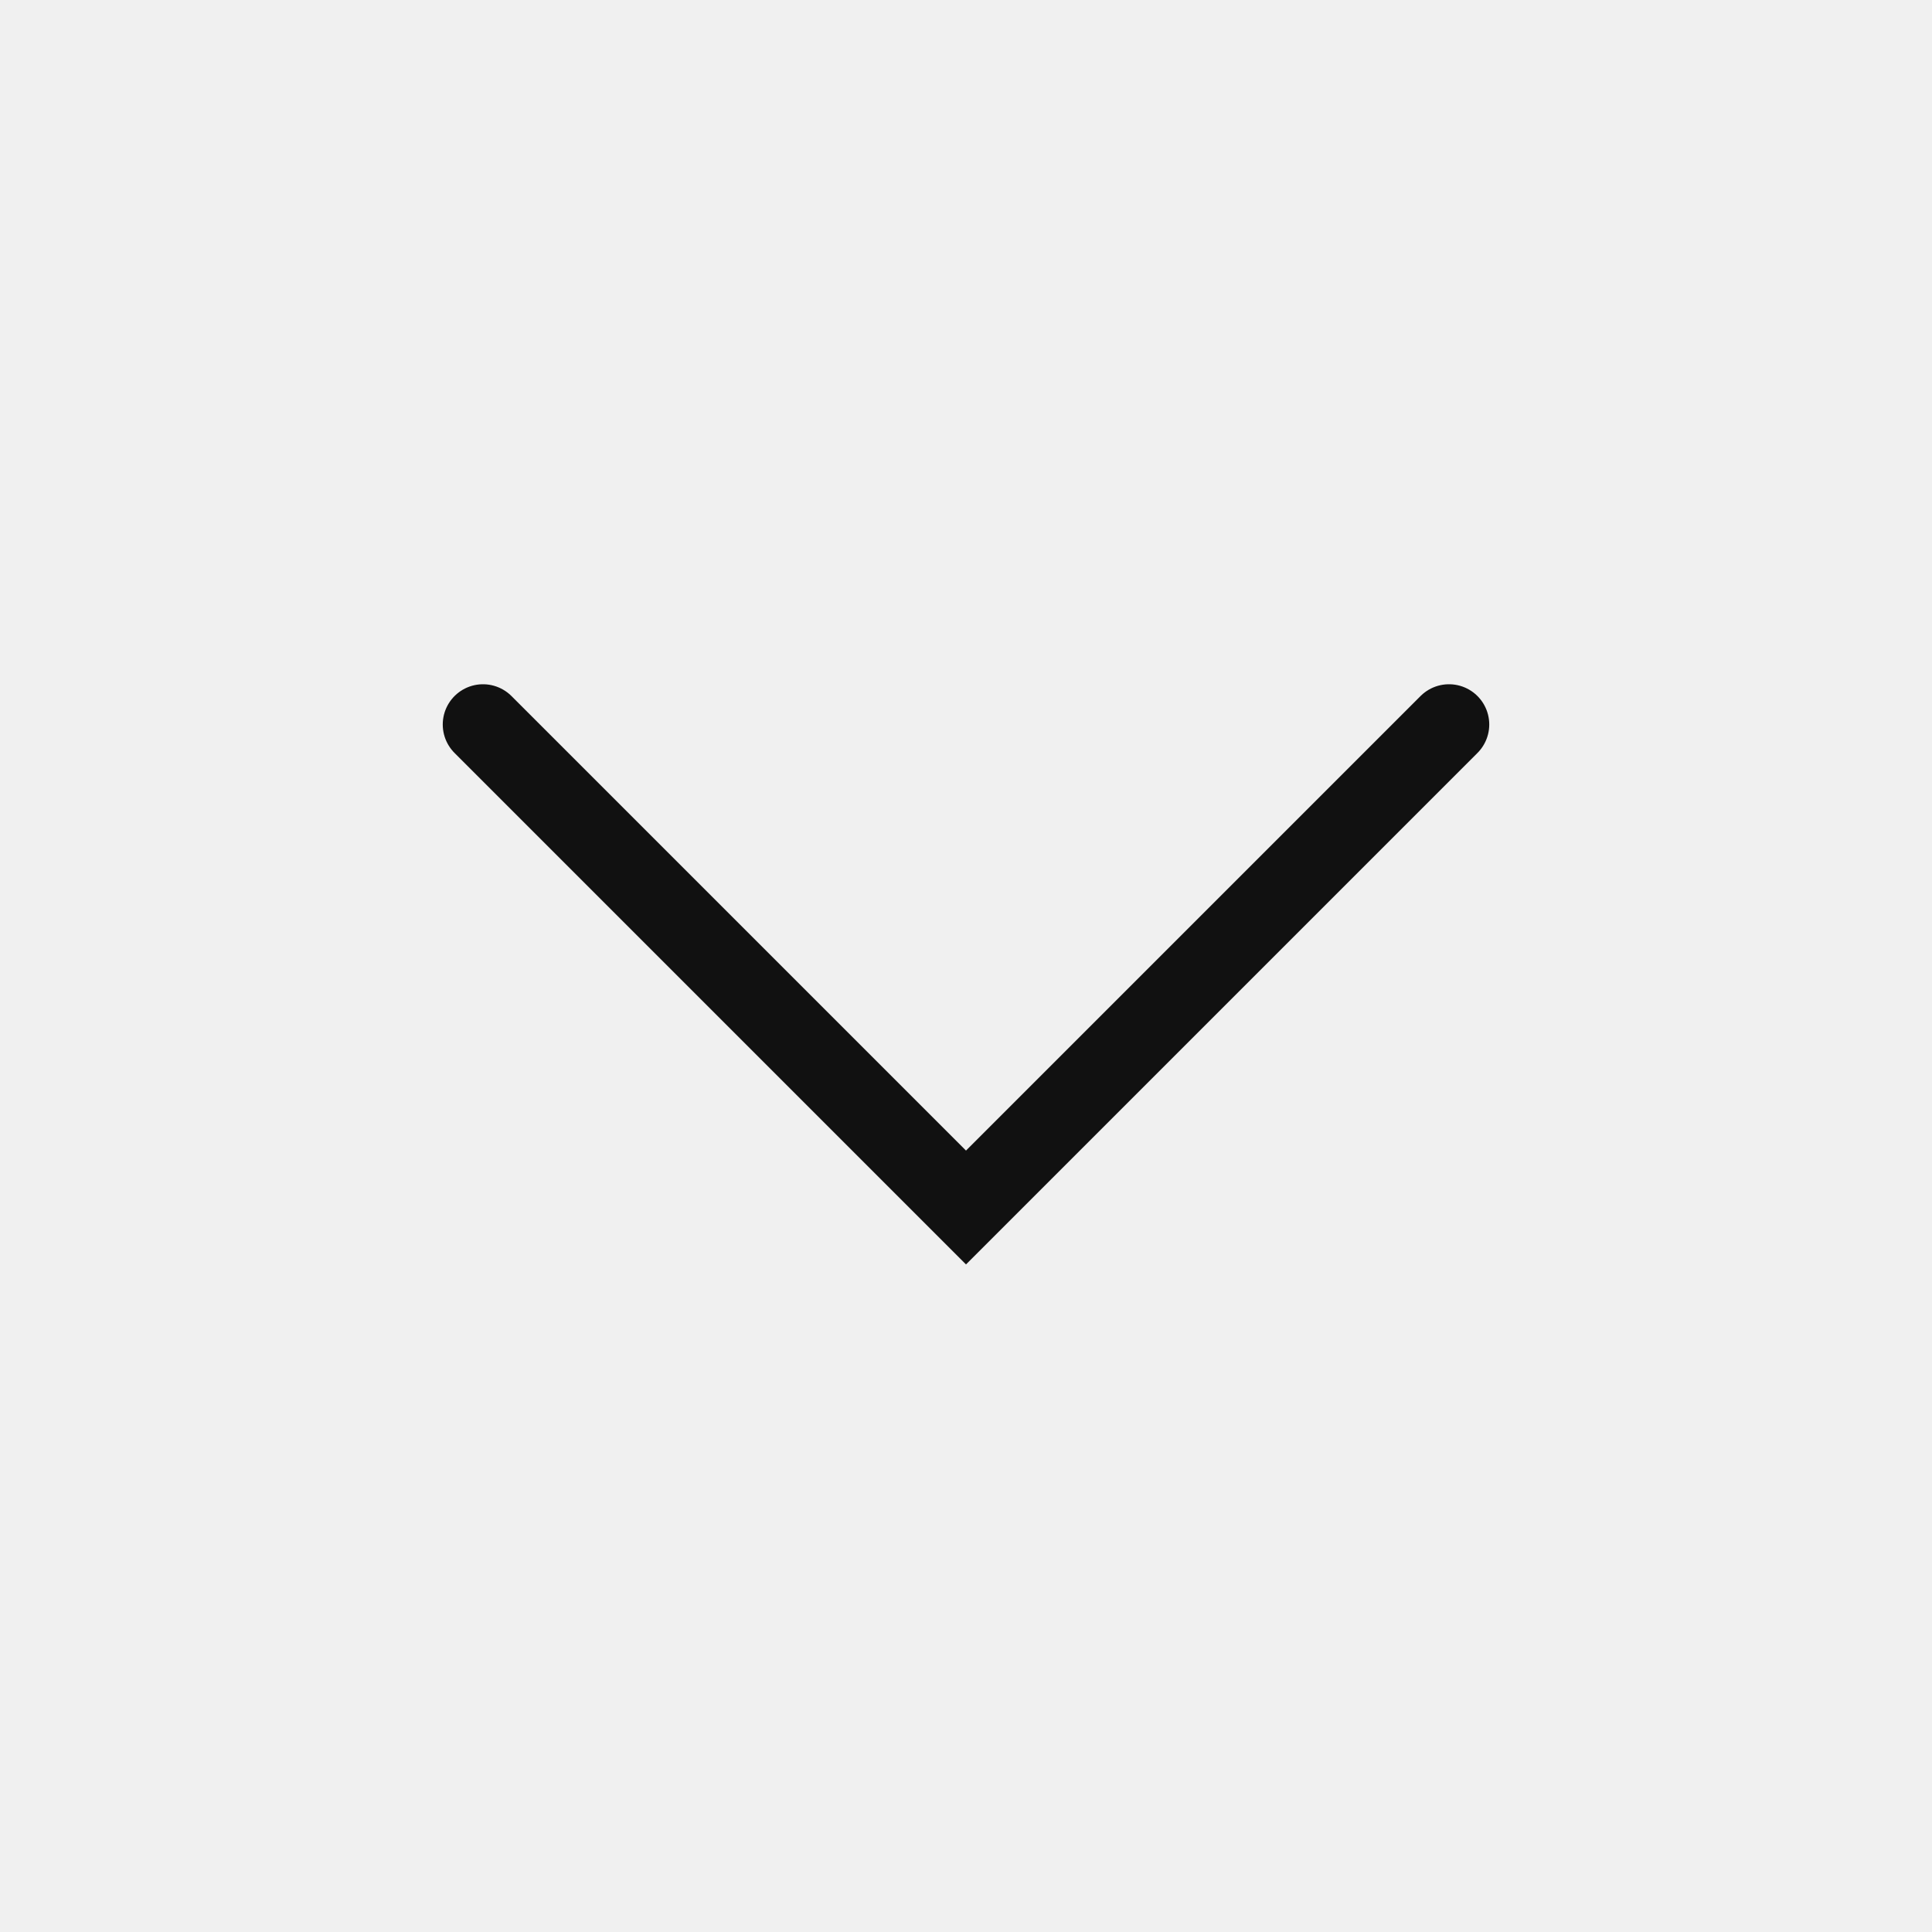
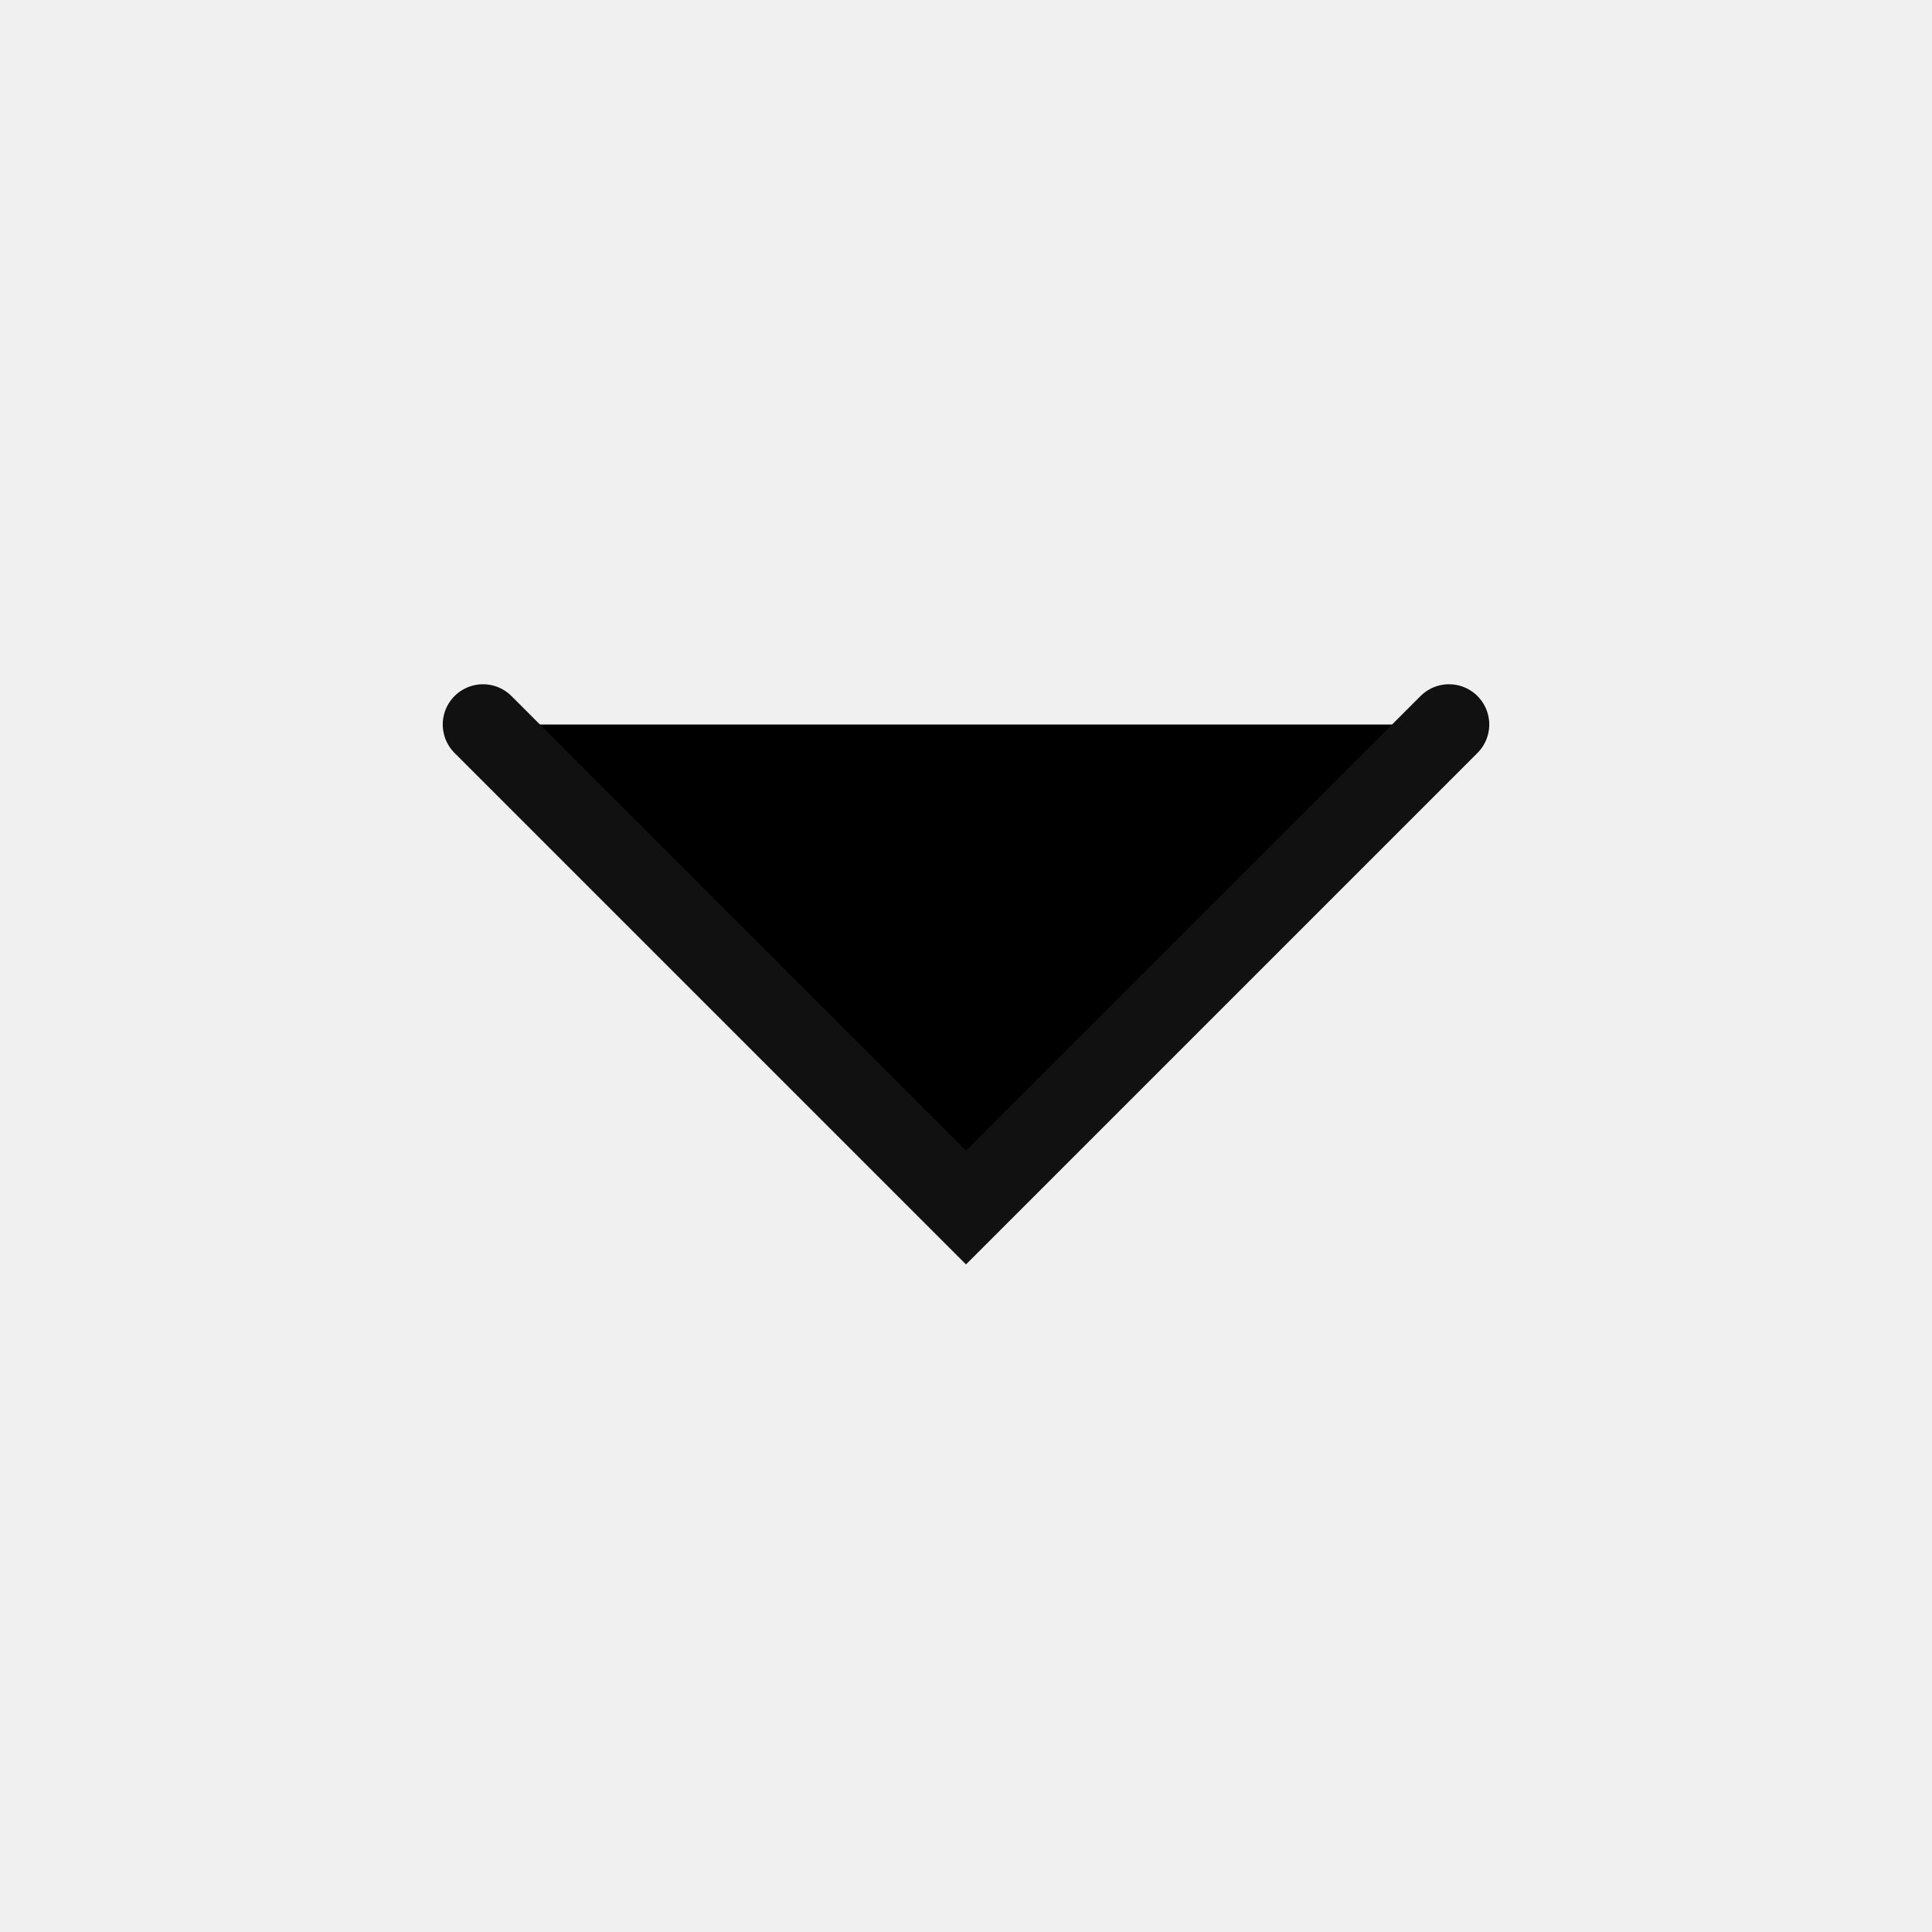
- <svg xmlns="http://www.w3.org/2000/svg" viewBox="0 0 24 24" fill="none">
+ <svg xmlns="http://www.w3.org/2000/svg" viewBox="0 0 24 24">
  <g clip-path="url(#clip0_49_4337)">
    <path d="M6 9L12 15L18 9" stroke="#111111" stroke-linecap="round" />
  </g>
  <defs>
    <clipPath id="clip0_49_4337">
      <rect width="24" height="24" fill="white" />
    </clipPath>
  </defs>
</svg>
